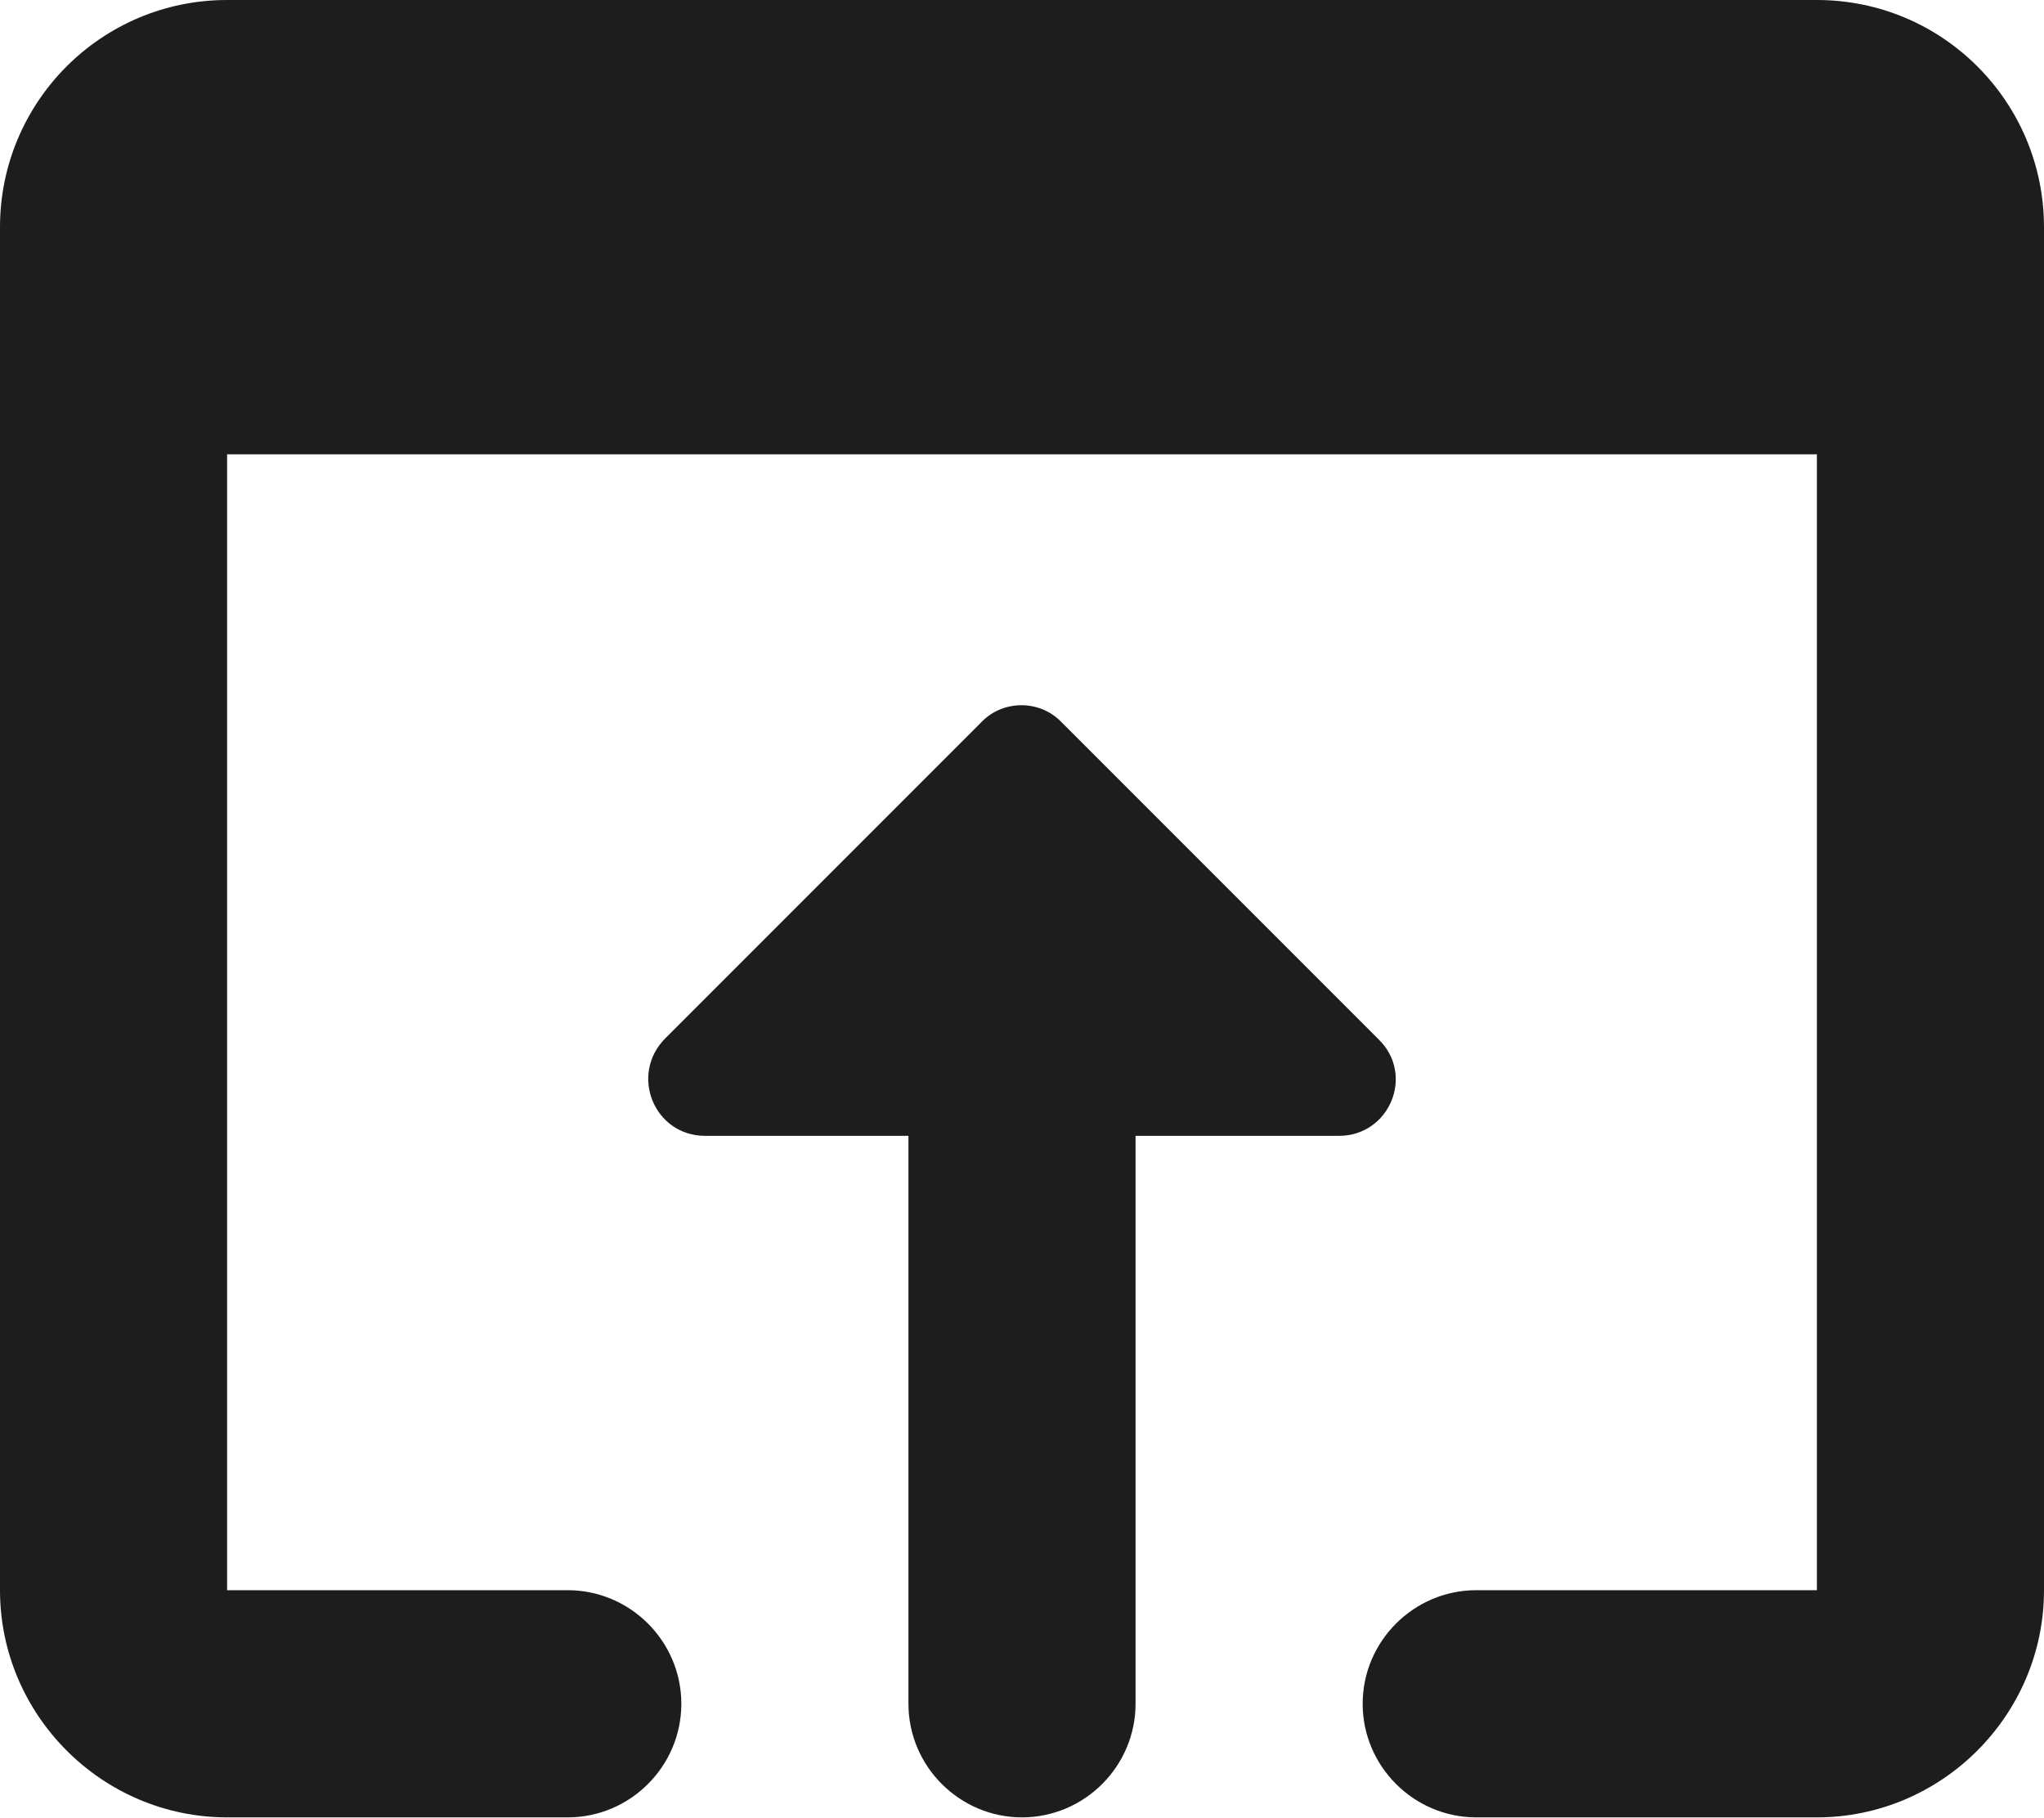
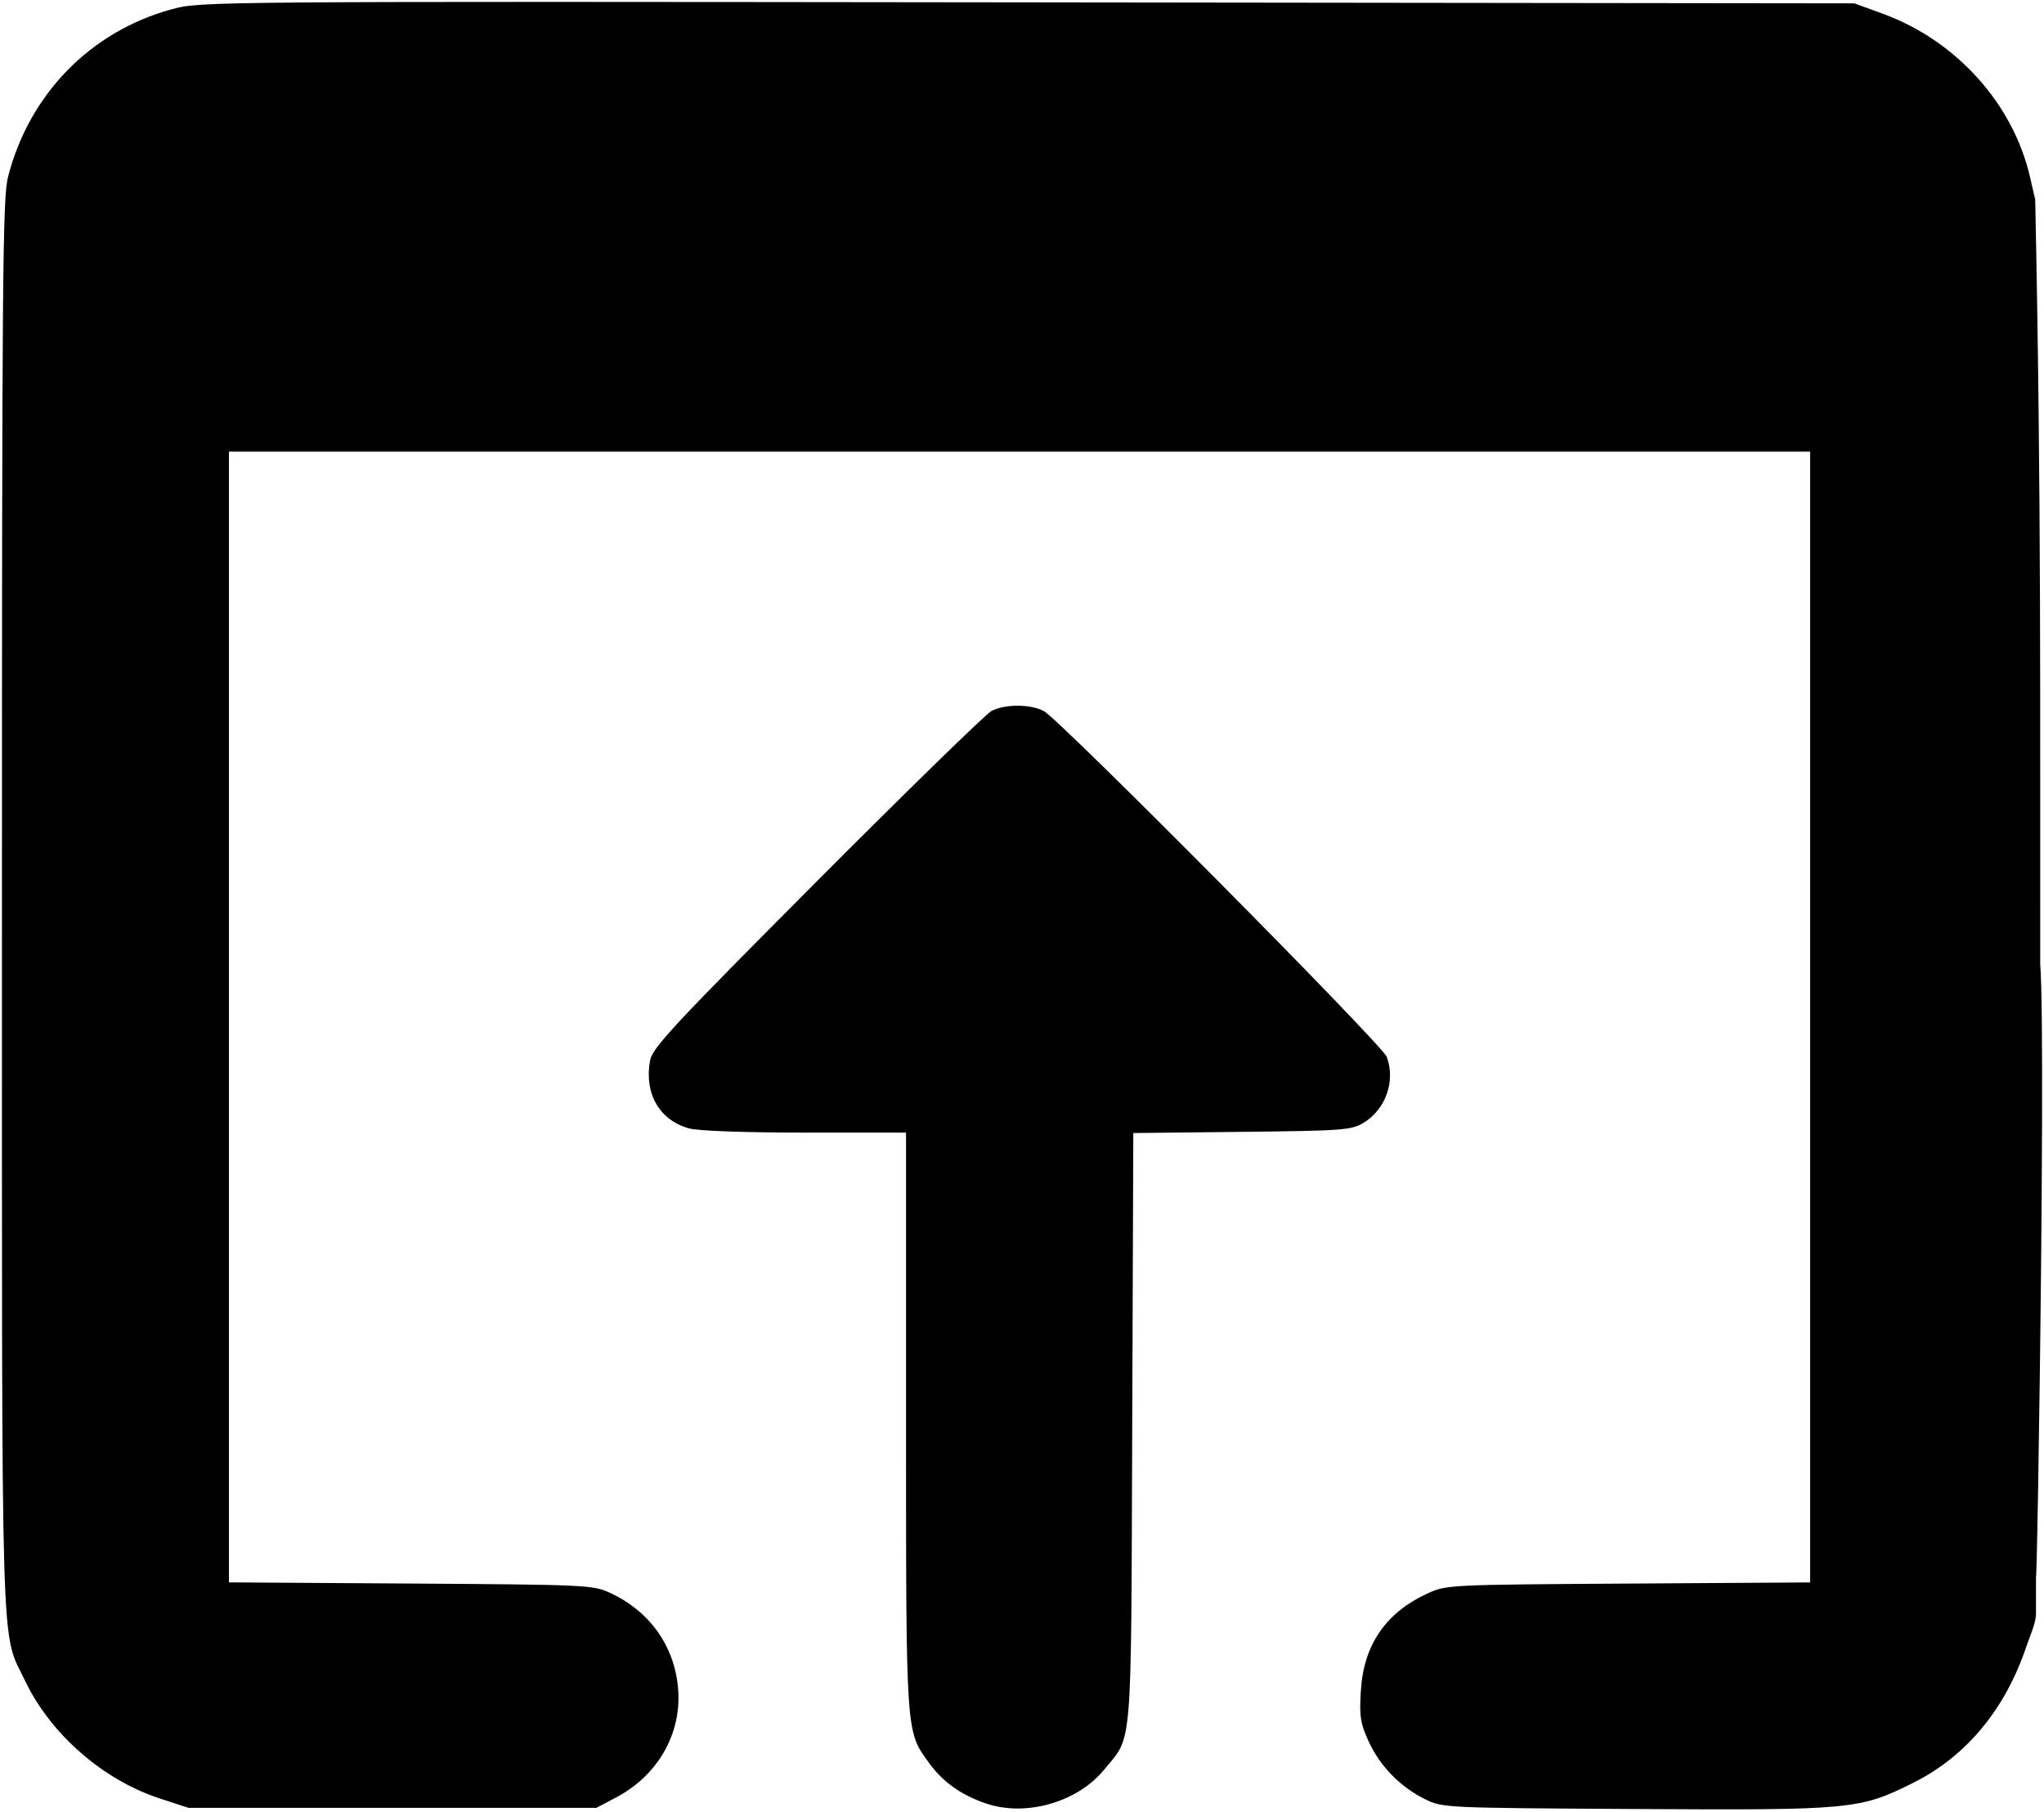
- <svg xmlns="http://www.w3.org/2000/svg" viewBox="0 0 18 16" version="1.1">
-   <g id="Icons" stroke="none" stroke-width="1" fill="none" fill-rule="evenodd">
-     <g id="Rounded" transform="translate(-103, -378)">
-       <g id="Action" transform="translate(100, 100)">
-         <g id="-Round-/-Action-/-open_in_browser" transform="translate(0, 274)">
-           <g>
-             <polygon id="Path" points="0 0 24 0 24 24 0 24" />
-             <path d="M19,4 L5,4 C3.89,4 3,4.9 3,6 L3,18 C3,19.1 3.9,20 5,20 L8,20 C8.55,20 9,19.55 9,19 C9,18.45 8.55,18 8,18 L5,18 L5,8 L19,8 L19,18 L16,18 C15.45,18 15,18.45 15,19 C15,19.55 15.45,20 16,20 L19,20 C20.1,20 21,19.1 21,18 L21,6 C21,4.9 20.11,4 19,4 Z M11.65,10.35 L8.86,13.14 C8.54,13.46 8.76,14 9.21,14 L11,14 L11,19 C11,19.55 11.45,20 12,20 C12.55,20 13,19.55 13,19 L13,14 L14.79,14 C15.24,14 15.46,13.46 15.14,13.15 L12.35,10.36 C12.16,10.16 11.84,10.16 11.65,10.35 Z" id="🔹Icon-Color" fill="#1D1D1D" />
-           </g>
-         </g>
-       </g>
-     </g>
+ <svg xmlns="http://www.w3.org/2000/svg" viewBox="0 0 140.573 124.555" version="1.1" xml:space="preserve">
+   <g transform="translate(-28.47248,-52.63293)">
+     <path style="fill-opacity:1;stroke-width:0.265;stroke-dasharray:none;stroke-opacity:1" d="m 168.494,163.659 c -0.032,0.664 -0.431,1.512 -0.661,2.197 -1.454,4.319 -4.128,7.544 -7.765,9.365 -3.692,1.848 -4.209,1.897 -19.146,1.81 -13.161,-0.076 -13.236,-0.08 -14.453,-0.68 -1.691,-0.833 -3.094,-2.272 -3.872,-3.972 -0.568,-1.24 -0.641,-1.709 -0.536,-3.457 0.189,-3.168 1.701,-5.384 4.574,-6.706 1.313,-0.604 1.421,-0.609 13.824,-0.687 l 12.502,-0.078 V 122.571 83.689 H 98.589 44.217 v 38.879 38.879 l 12.502,0.08 c 12.064,0.078 12.544,0.1 13.706,0.638 2.741,1.268 4.45,3.68 4.685,6.611 0.247,3.077 -1.395,5.946 -4.269,7.462 l -1.356,0.715 h -14.023 -14.023 l -1.984,-0.649 c -3.9,-1.275 -7.511,-4.429 -9.254,-8.082 -1.7,-3.564 -1.594,-0.008 -1.594,-53.314 0,-43.137 0.046,-48.654 0.415,-50.1 1.449,-5.682 5.666,-10.008 11.244,-11.534 1.998,-0.547 2.081,-0.547 58.87,-0.479 l 56.869,0.069 1.953,0.713 c 5.055,1.846 8.968,6.19 10.13,11.246 l 0.353,1.535 c 0.432,20.585 0.328,35.308 0.345,52.586 0.45,5.82 -0.429,56.996 -0.289,37.836 z" />
+     <path style="stroke-width:0.265" d="m 96.202,176.626 c -1.721,-0.616 -2.897,-1.468 -3.857,-2.793 -1.584,-2.187 -1.561,-1.846 -1.561,-23.518 v -19.796 l -6.945,-0.002 c -4.191,-7.9e-4 -7.357,-0.116 -7.983,-0.29 -2.039,-0.566 -3.092,-2.404 -2.676,-4.67 0.159,-0.867 1.605,-2.42 11.473,-12.323 6.21,-6.232 11.612,-11.5 12.005,-11.708 0.918,-0.485 2.683,-0.484 3.598,0.002 1.104,0.587 23.276,22.939 23.589,23.781 0.619,1.665 -0.079,3.628 -1.616,4.547 -0.819,0.49 -1.439,0.535 -8.35,0.61 l -7.465,0.081 -0.075,20.292 c -0.084,22.608 0.042,21.081 -1.936,23.494 -1.852,2.26 -5.463,3.269 -8.199,2.29 z" />
  </g>
</svg>
